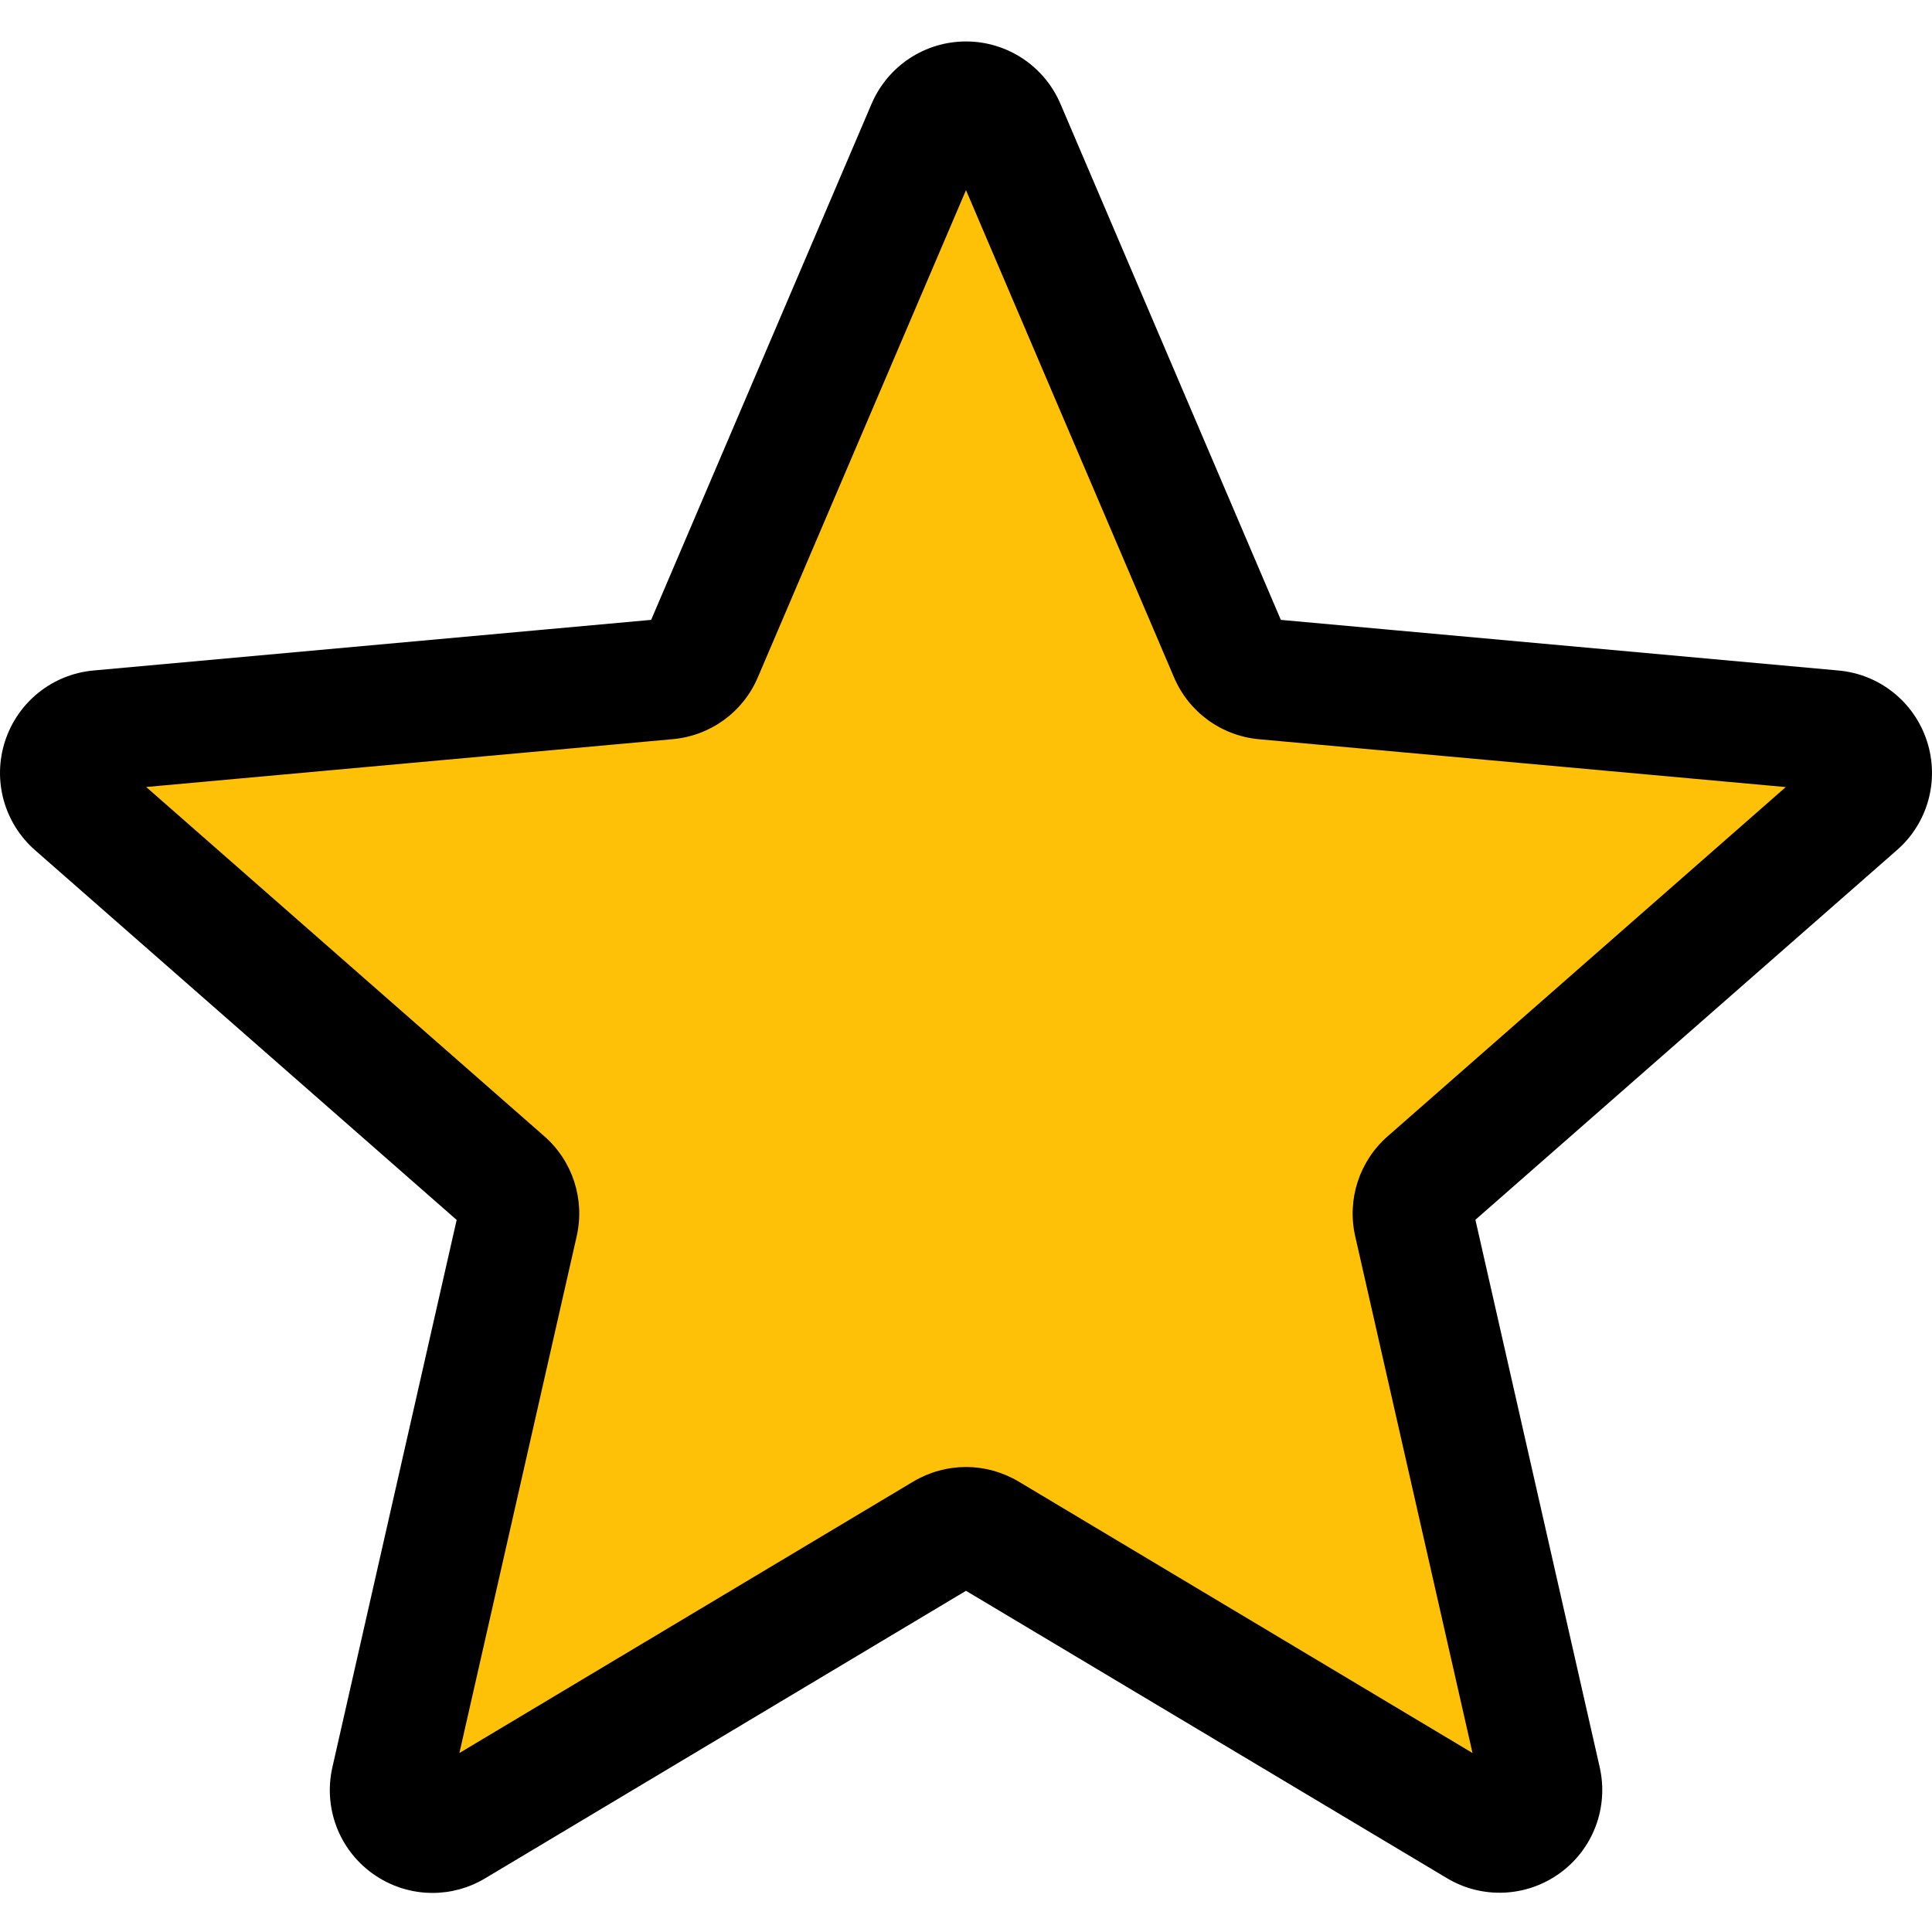
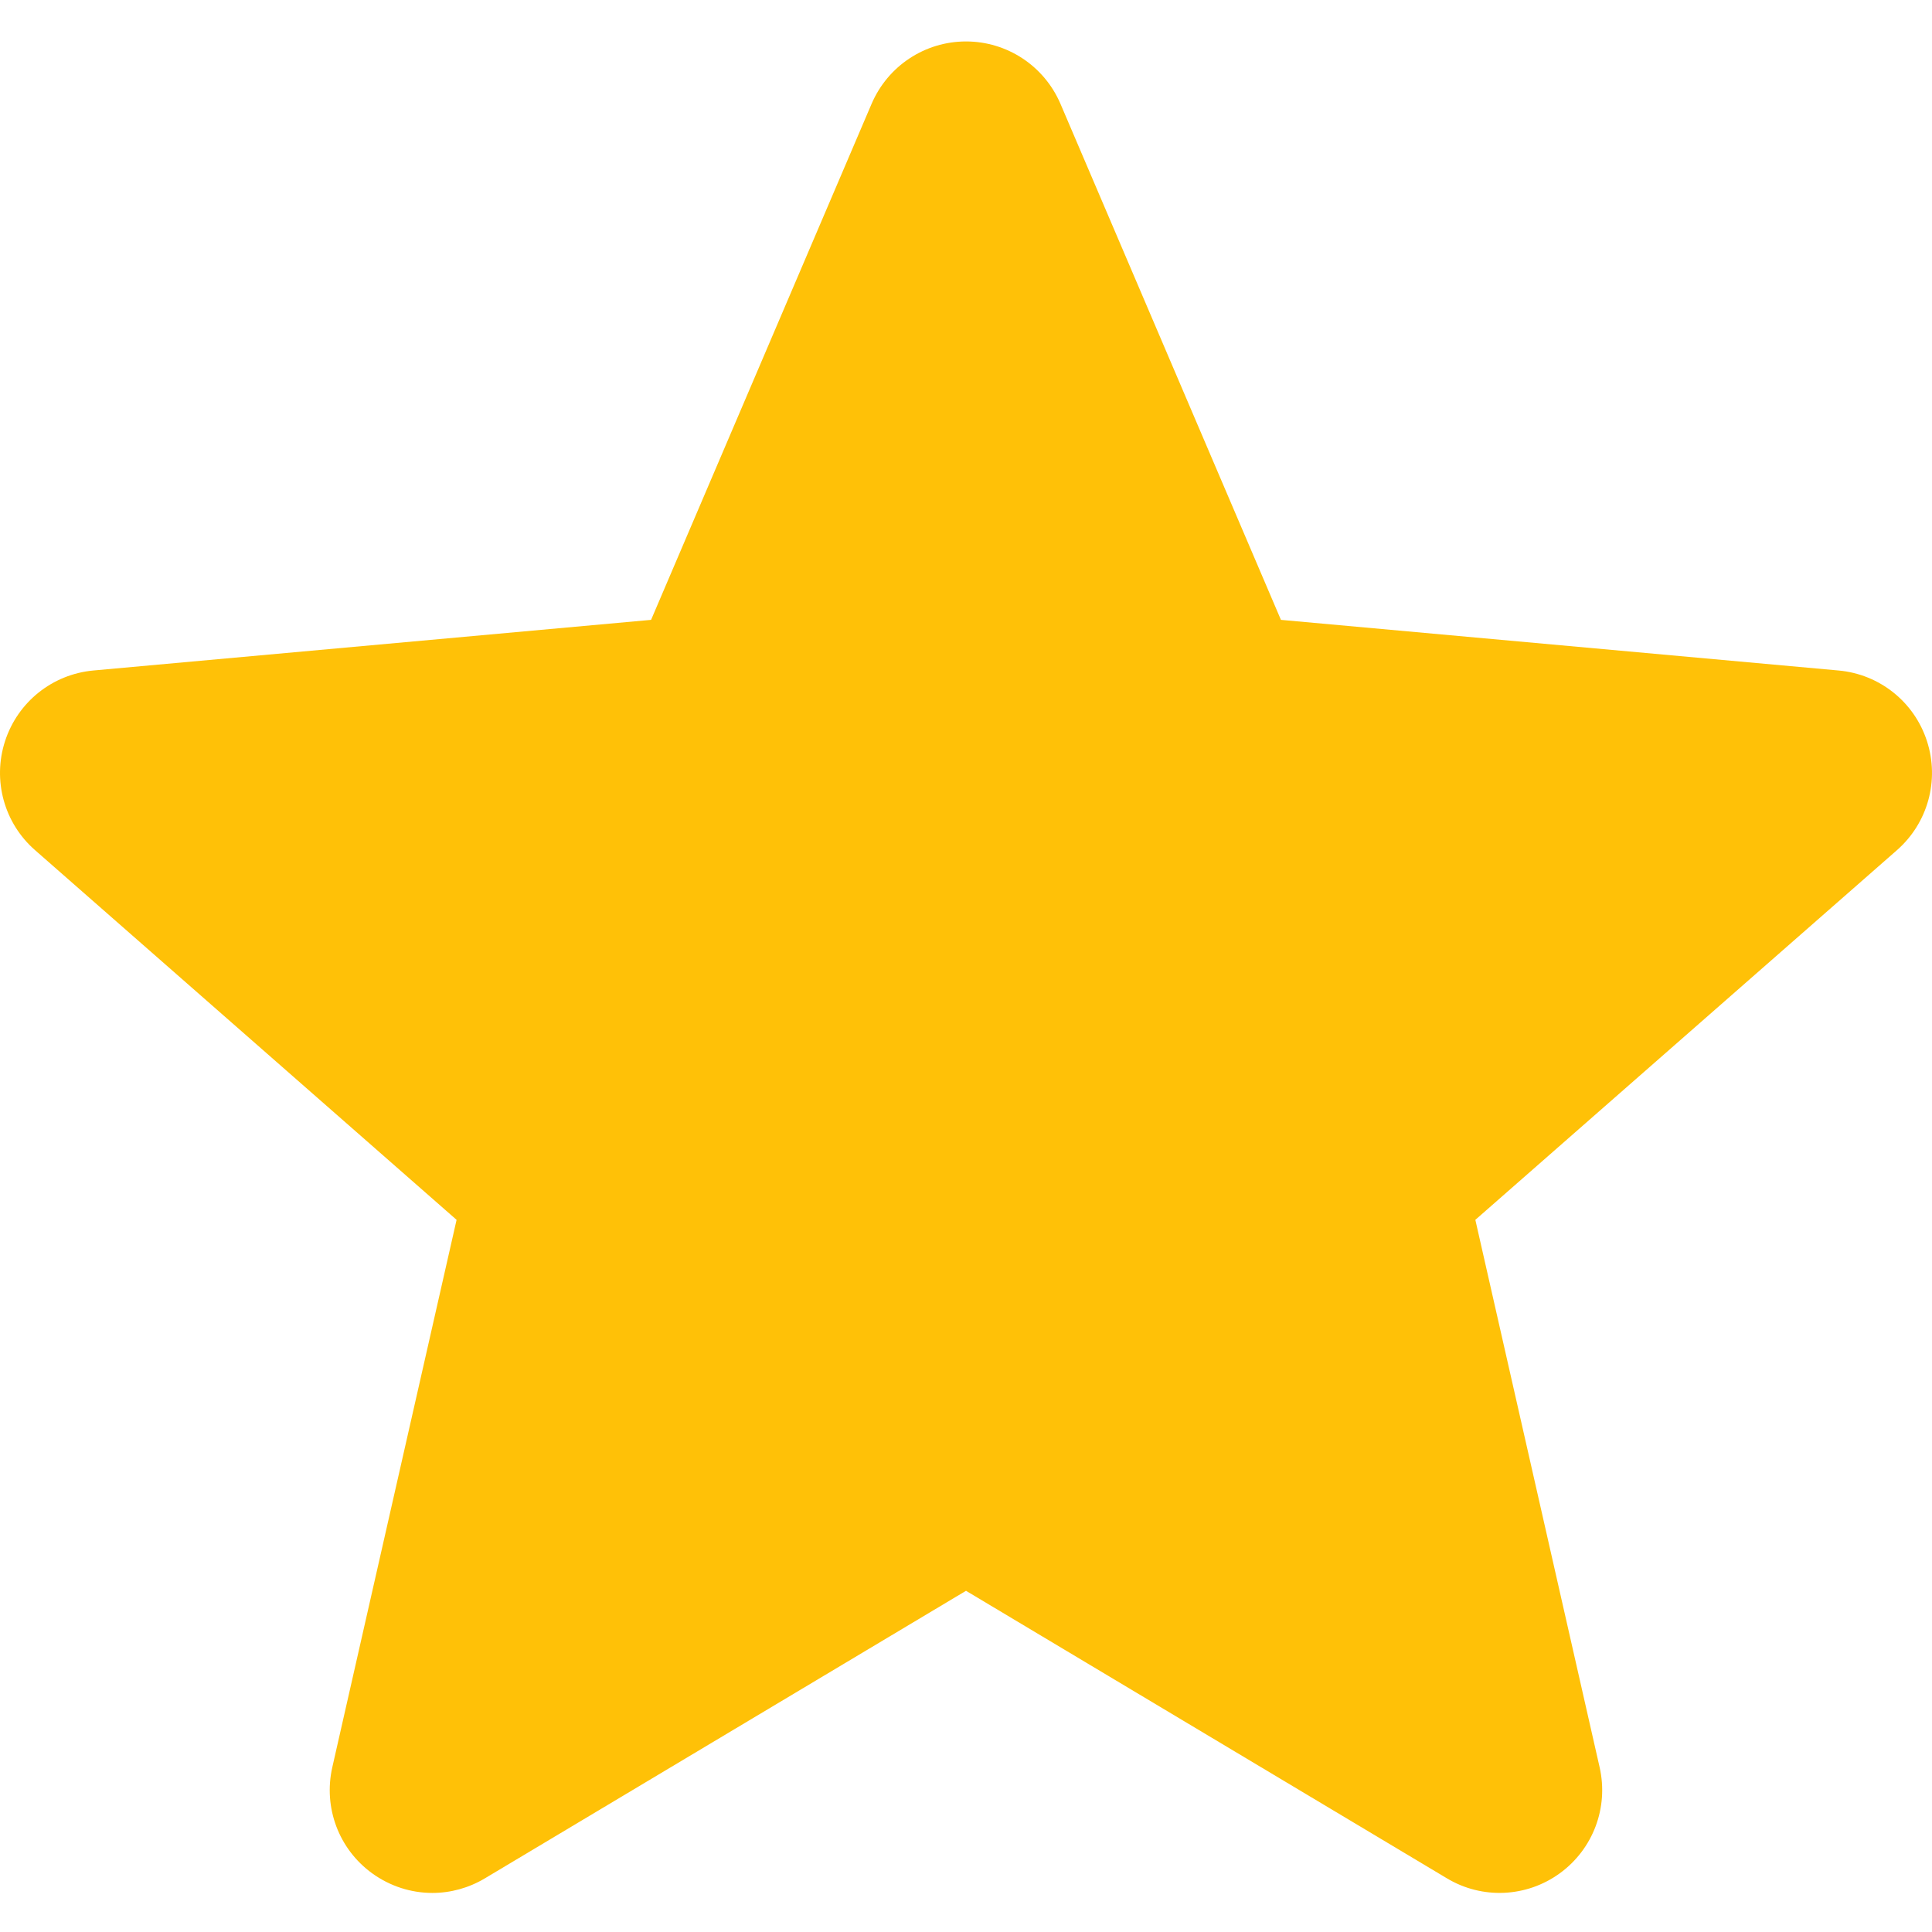
- <svg xmlns="http://www.w3.org/2000/svg" height="511pt" viewBox="0 -10 511.986 511" width="511pt">
-   <path d="m499.574 188.504c-3.199-9.922-11.988-16.938-22.398-17.898l-141.355-12.844-55.895-130.836c-4.117-9.578-13.504-15.766-23.934-15.766-10.434 0-19.82 6.207-23.938 15.809l-55.891 130.816-141.379 12.84c-10.387.941-19.176 7.957-22.379 17.879-3.219 9.922-.234 20.777 7.617 27.648l106.859 93.695-31.512 138.773c-2.301 10.199 1.664 20.734 10.137 26.879 4.52 3.328 9.875 4.992 15.23 4.992 4.629 0 9.238-1.234 13.355-3.711l121.898-72.895 121.875 72.875c8.918 5.352 20.16 4.883 28.609-1.238 8.469-6.145 12.438-16.684 10.133-26.883l-31.508-138.77 106.859-93.699c7.848-6.867 10.836-17.727 7.613-27.668zm0 0" fill="#ffc107" />
-   <path d="m114.617 491.137c-5.633 0-11.203-1.746-15.957-5.184-8.855-6.398-12.992-17.43-10.582-28.094l32.938-145.066-111.703-97.965c-8.211-7.188-11.348-18.516-7.977-28.906 3.371-10.367 12.543-17.727 23.402-18.73l147.82-13.418 58.41-136.746c4.309-10.047 14.121-16.535 25.023-16.535 10.902 0 20.715 6.488 25.023 16.512l58.41 136.77 147.797 13.418c10.883.98 20.055 8.344 23.426 18.711 3.371 10.387.254 21.738-7.98 28.906l-111.68 97.941 32.938 145.066c2.414 10.668-1.727 21.695-10.578 28.094-8.812 6.379-20.566 6.914-29.891 1.324l-127.465-76.16-127.445 76.203c-4.309 2.582-9.109 3.859-13.93 3.859zm141.375-112.871c4.844 0 9.641 1.301 13.953 3.859l120.277 71.938-31.086-136.941c-2.219-9.77 1.09-19.926 8.621-26.516l105.473-92.523-139.543-12.672c-10.004-.895-18.668-7.188-22.594-16.469l-55.102-129.047-55.148 129.066c-3.902 9.238-12.562 15.531-22.59 16.43l-139.52 12.672 105.469 92.52c7.555 6.594 10.84 16.77 8.621 26.539l-31.082 136.941 120.277-71.938c4.328-2.559 9.129-3.859 13.973-3.859zm-84.586-221.824v.02zm169.152-.066v.023s0 0 0-.023zm0 0" />
+ <svg xmlns="http://www.w3.org/2000/svg" height="511pt" viewBox="0 -10 511.987 511" width="511pt">
+   <path d="m510.652 185.902c-3.352-10.367-12.547-17.73-23.426-18.711l-147.773-13.418-58.434-136.77c-4.309-10.023-14.121-16.512-25.023-16.512s-20.715 6.488-25.023 16.535l-58.434 136.746-147.797 13.418c-10.859 1.004-20.031 8.344-23.402 18.711-3.371 10.367-.258 21.738 7.957 28.906l111.699 97.961-32.938 145.09c-2.41 10.668 1.73 21.695 10.582 28.094 4.758 3.438 10.324 5.188 15.938 5.188 4.84 0 9.641-1.305 13.949-3.883l127.469-76.184 127.422 76.184c9.324 5.609 21.078 5.098 29.91-1.305 8.855-6.418 12.992-17.449 10.582-28.094l-32.938-145.09 111.699-97.941c8.215-7.188 11.352-18.539 7.98-28.926zm0 0" fill="#ffc107" />
</svg>
